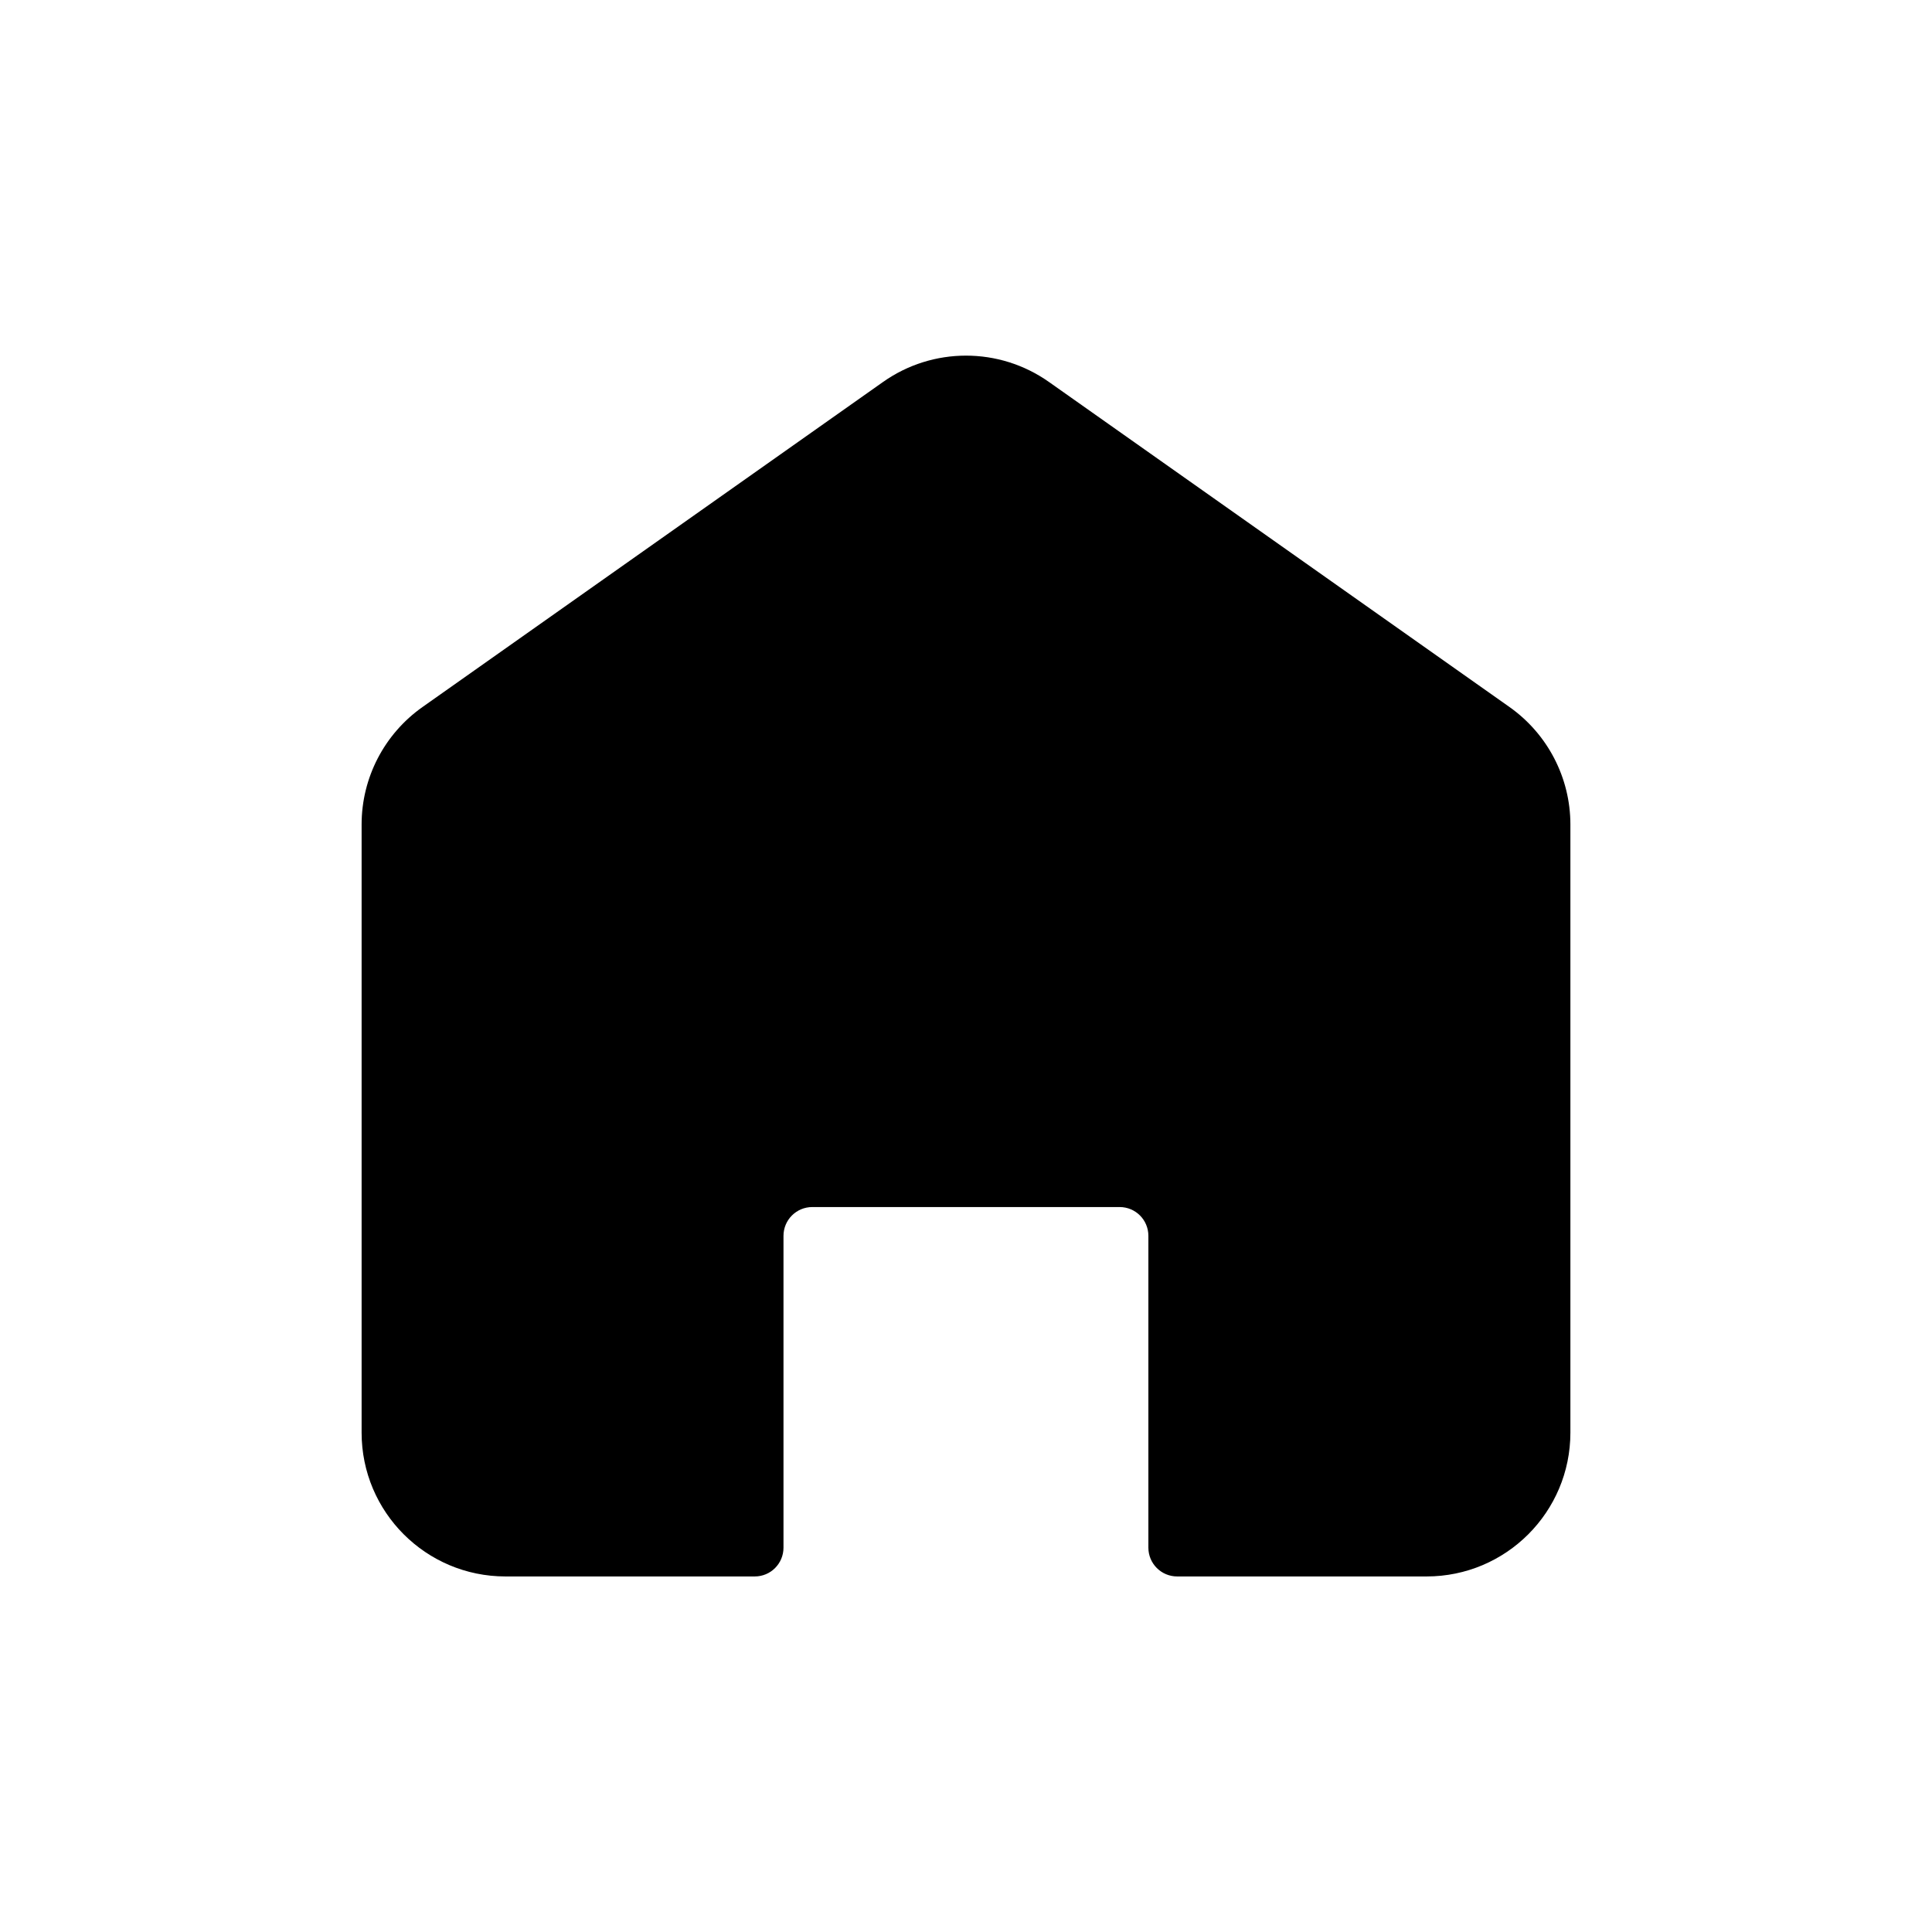
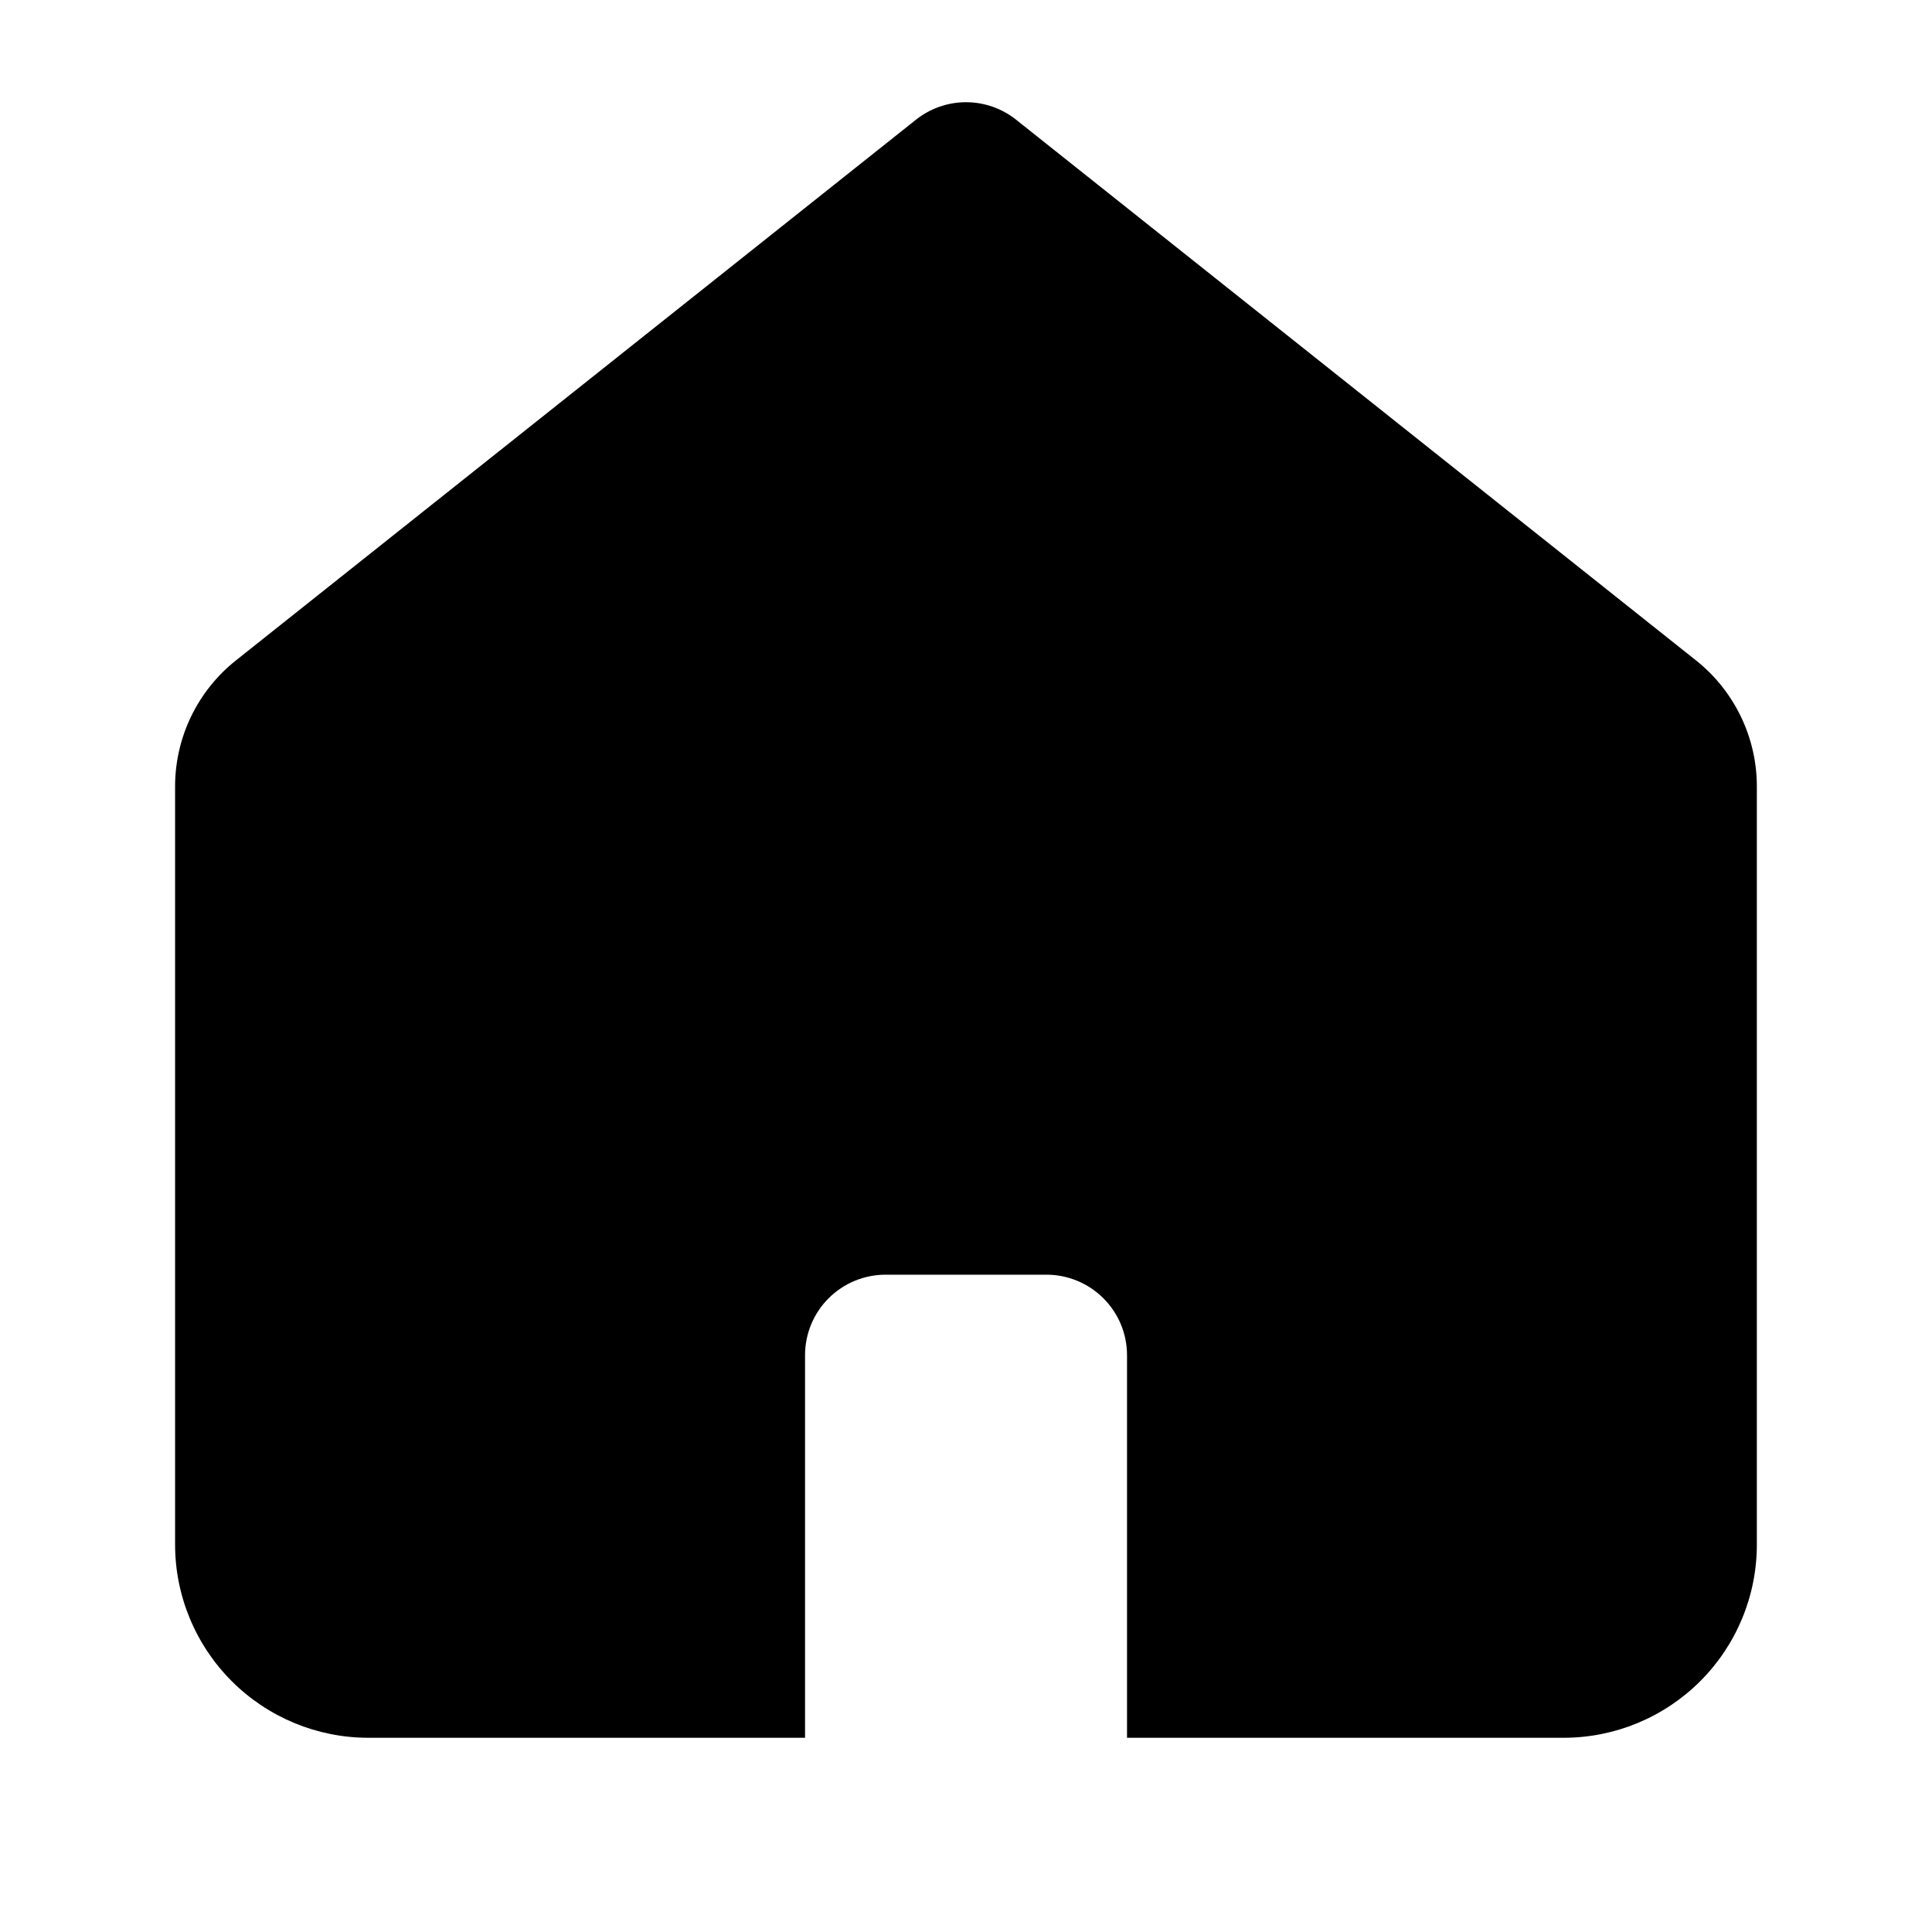
- <svg xmlns="http://www.w3.org/2000/svg" width="30" height="30" viewBox="0 0 30 30" fill="none">
-   <path d="M13.712 5.931C14.484 5.386 15.516 5.386 16.288 5.931L23.44 10.979C24.032 11.398 24.385 12.078 24.385 12.803V22.246C24.385 23.479 23.385 24.479 22.152 24.479H18.279C18.032 24.479 17.832 24.279 17.832 24.032V19.19C17.832 18.943 17.633 18.743 17.386 18.743H12.613C12.366 18.743 12.166 18.943 12.166 19.19V24.032C12.166 24.279 11.967 24.479 11.72 24.479H7.847C6.614 24.478 5.615 23.479 5.615 22.246V12.803C5.615 12.077 5.967 11.398 6.56 10.979L13.712 5.931Z" fill="#000000" />
+ <svg xmlns="http://www.w3.org/2000/svg" width="32" height="32" viewBox="0 0 32 32" fill="none">
+   <path fill-rule="evenodd" clip-rule="evenodd" d="M28.092 10.939L16.83 1.983C16.594 1.795 16.302 1.693 16 1.693C15.699 1.693 15.407 1.795 15.171 1.983L3.907 10.939C3.593 11.188 3.34 11.506 3.165 11.867C2.991 12.228 2.9 12.624 2.9 13.025V25.583C2.9 26.431 3.238 27.245 3.838 27.845C4.438 28.445 5.252 28.783 6.1 28.783H13.334V22.447C13.334 22.093 13.474 21.754 13.724 21.504C13.974 21.254 14.313 21.113 14.667 21.113H17.334C17.687 21.113 18.026 21.254 18.276 21.504C18.527 21.754 18.667 22.093 18.667 22.447V28.783H25.899C26.748 28.783 27.562 28.445 28.162 27.845C28.762 27.245 29.099 26.431 29.099 25.583V13.027C29.099 12.626 29.009 12.23 28.834 11.868C28.66 11.507 28.406 11.188 28.092 10.939Z" fill="#000000" />
</svg>
